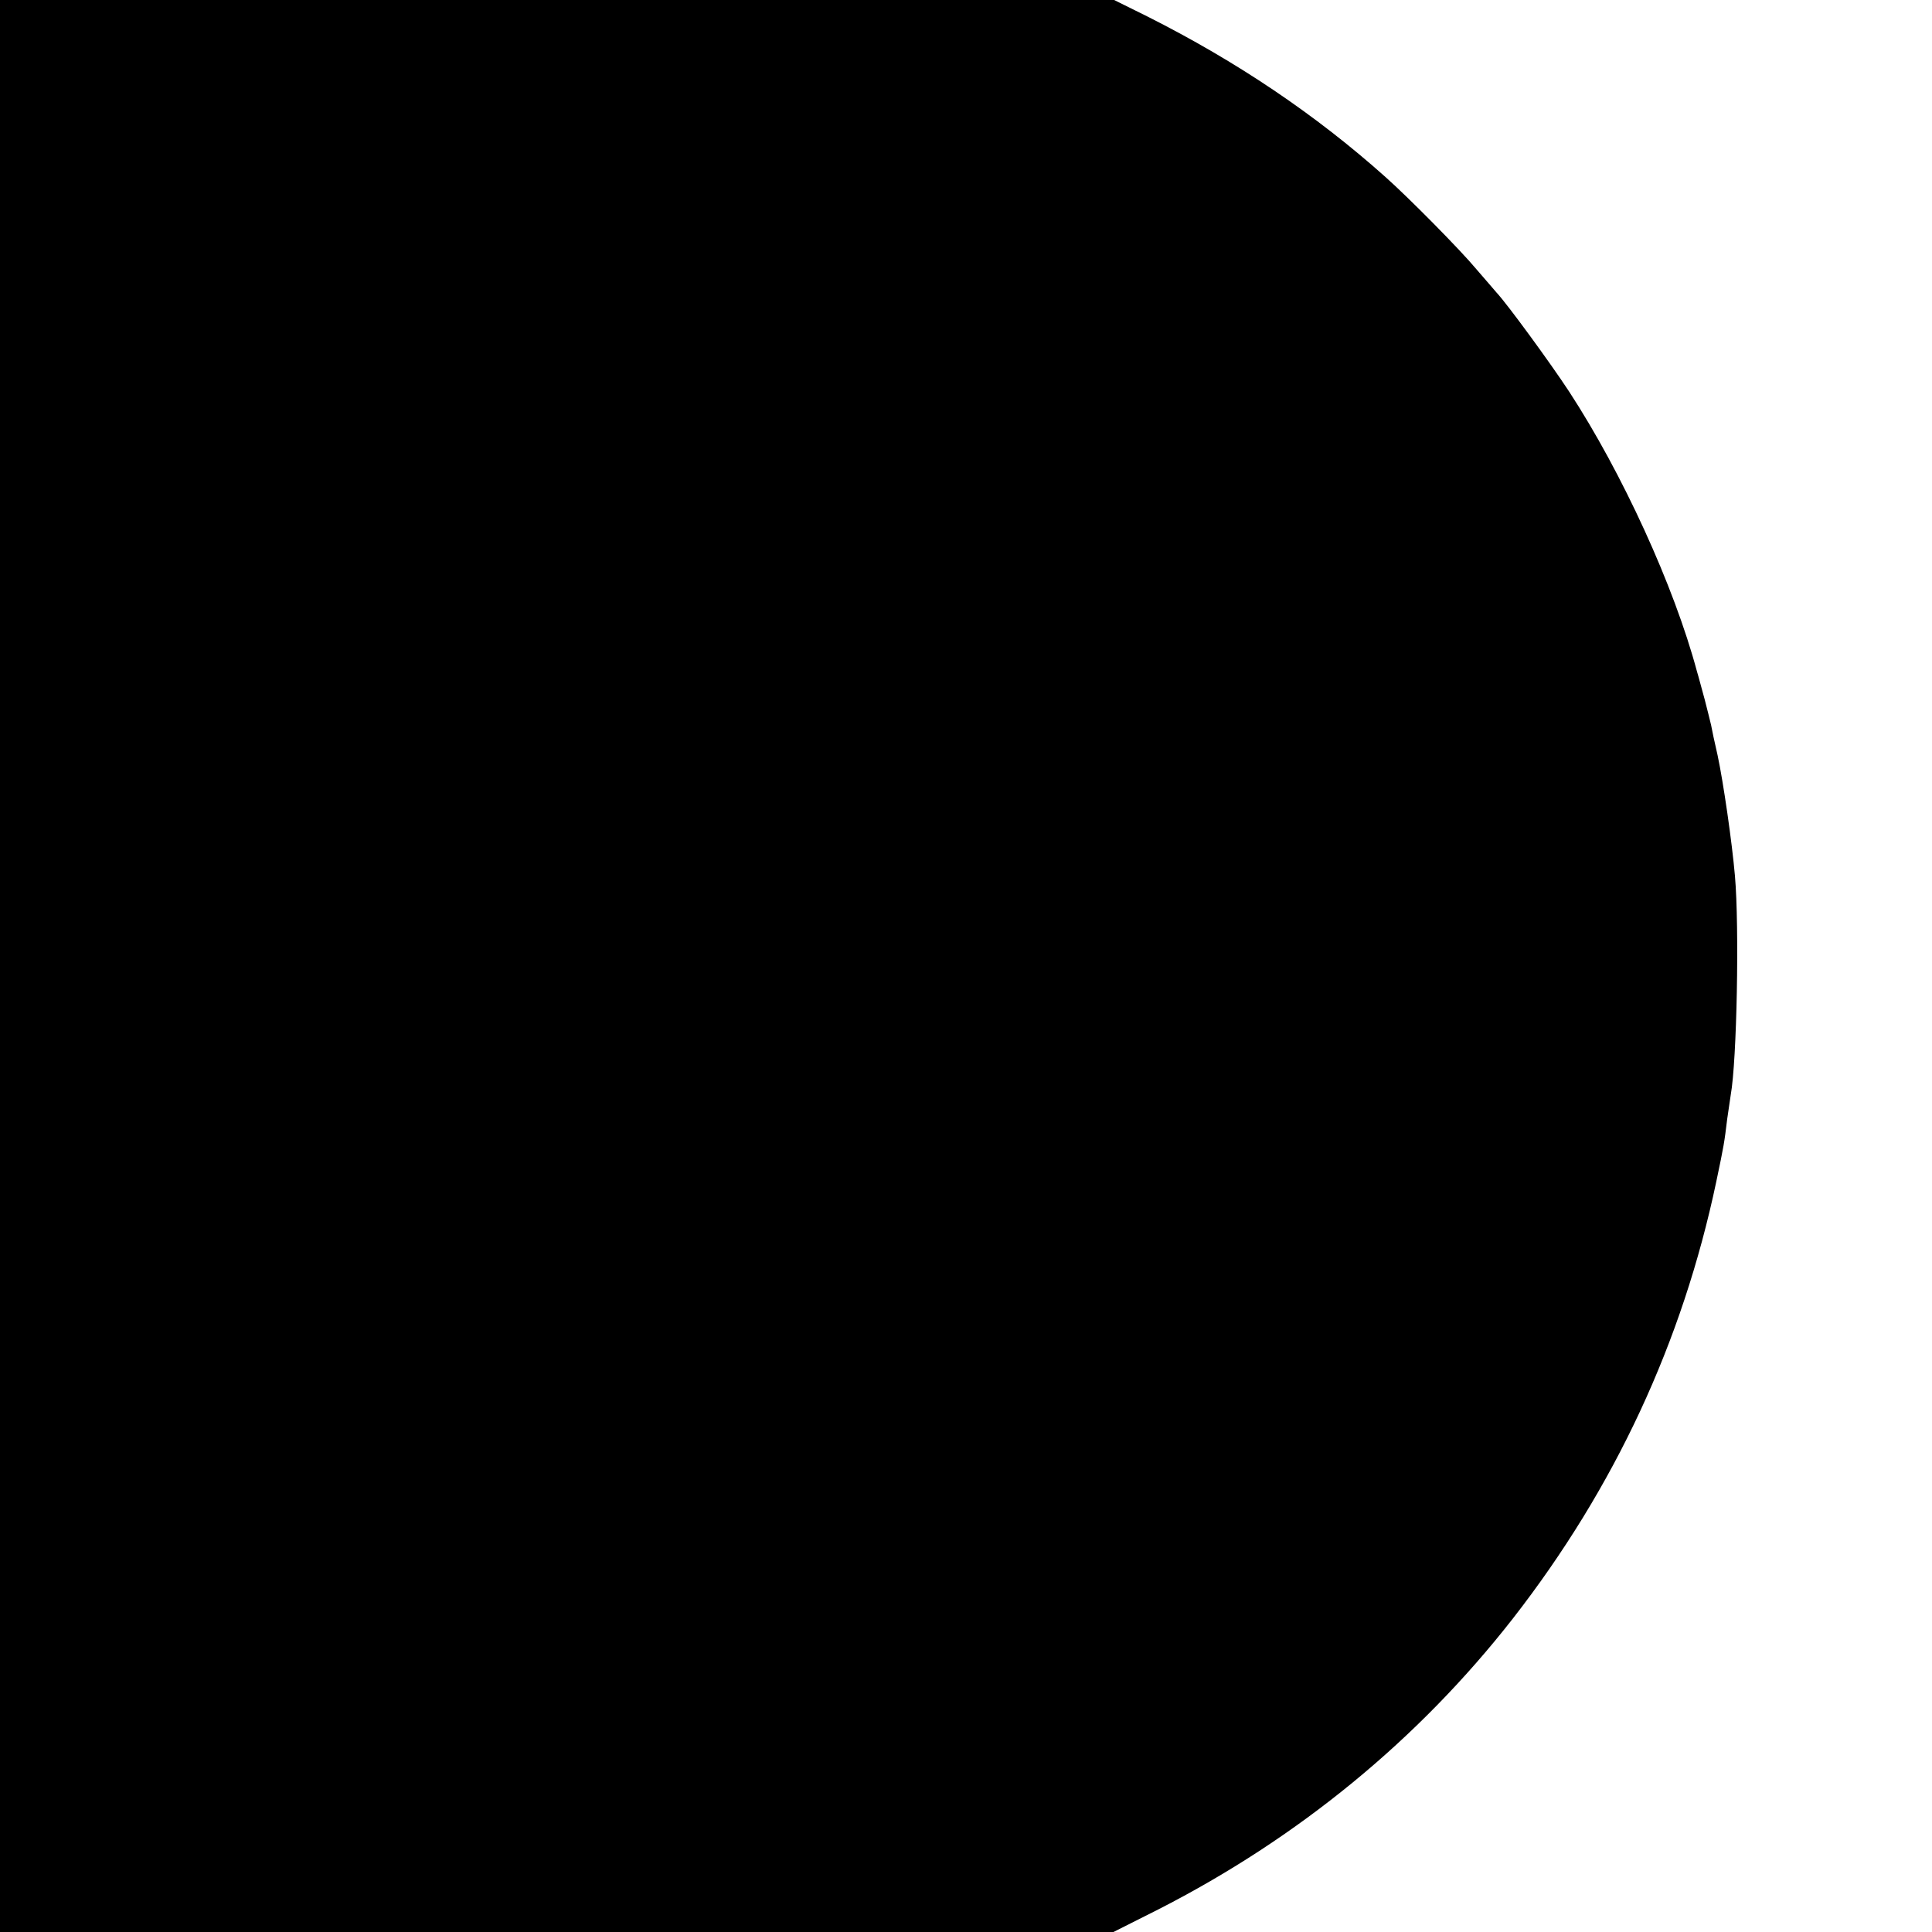
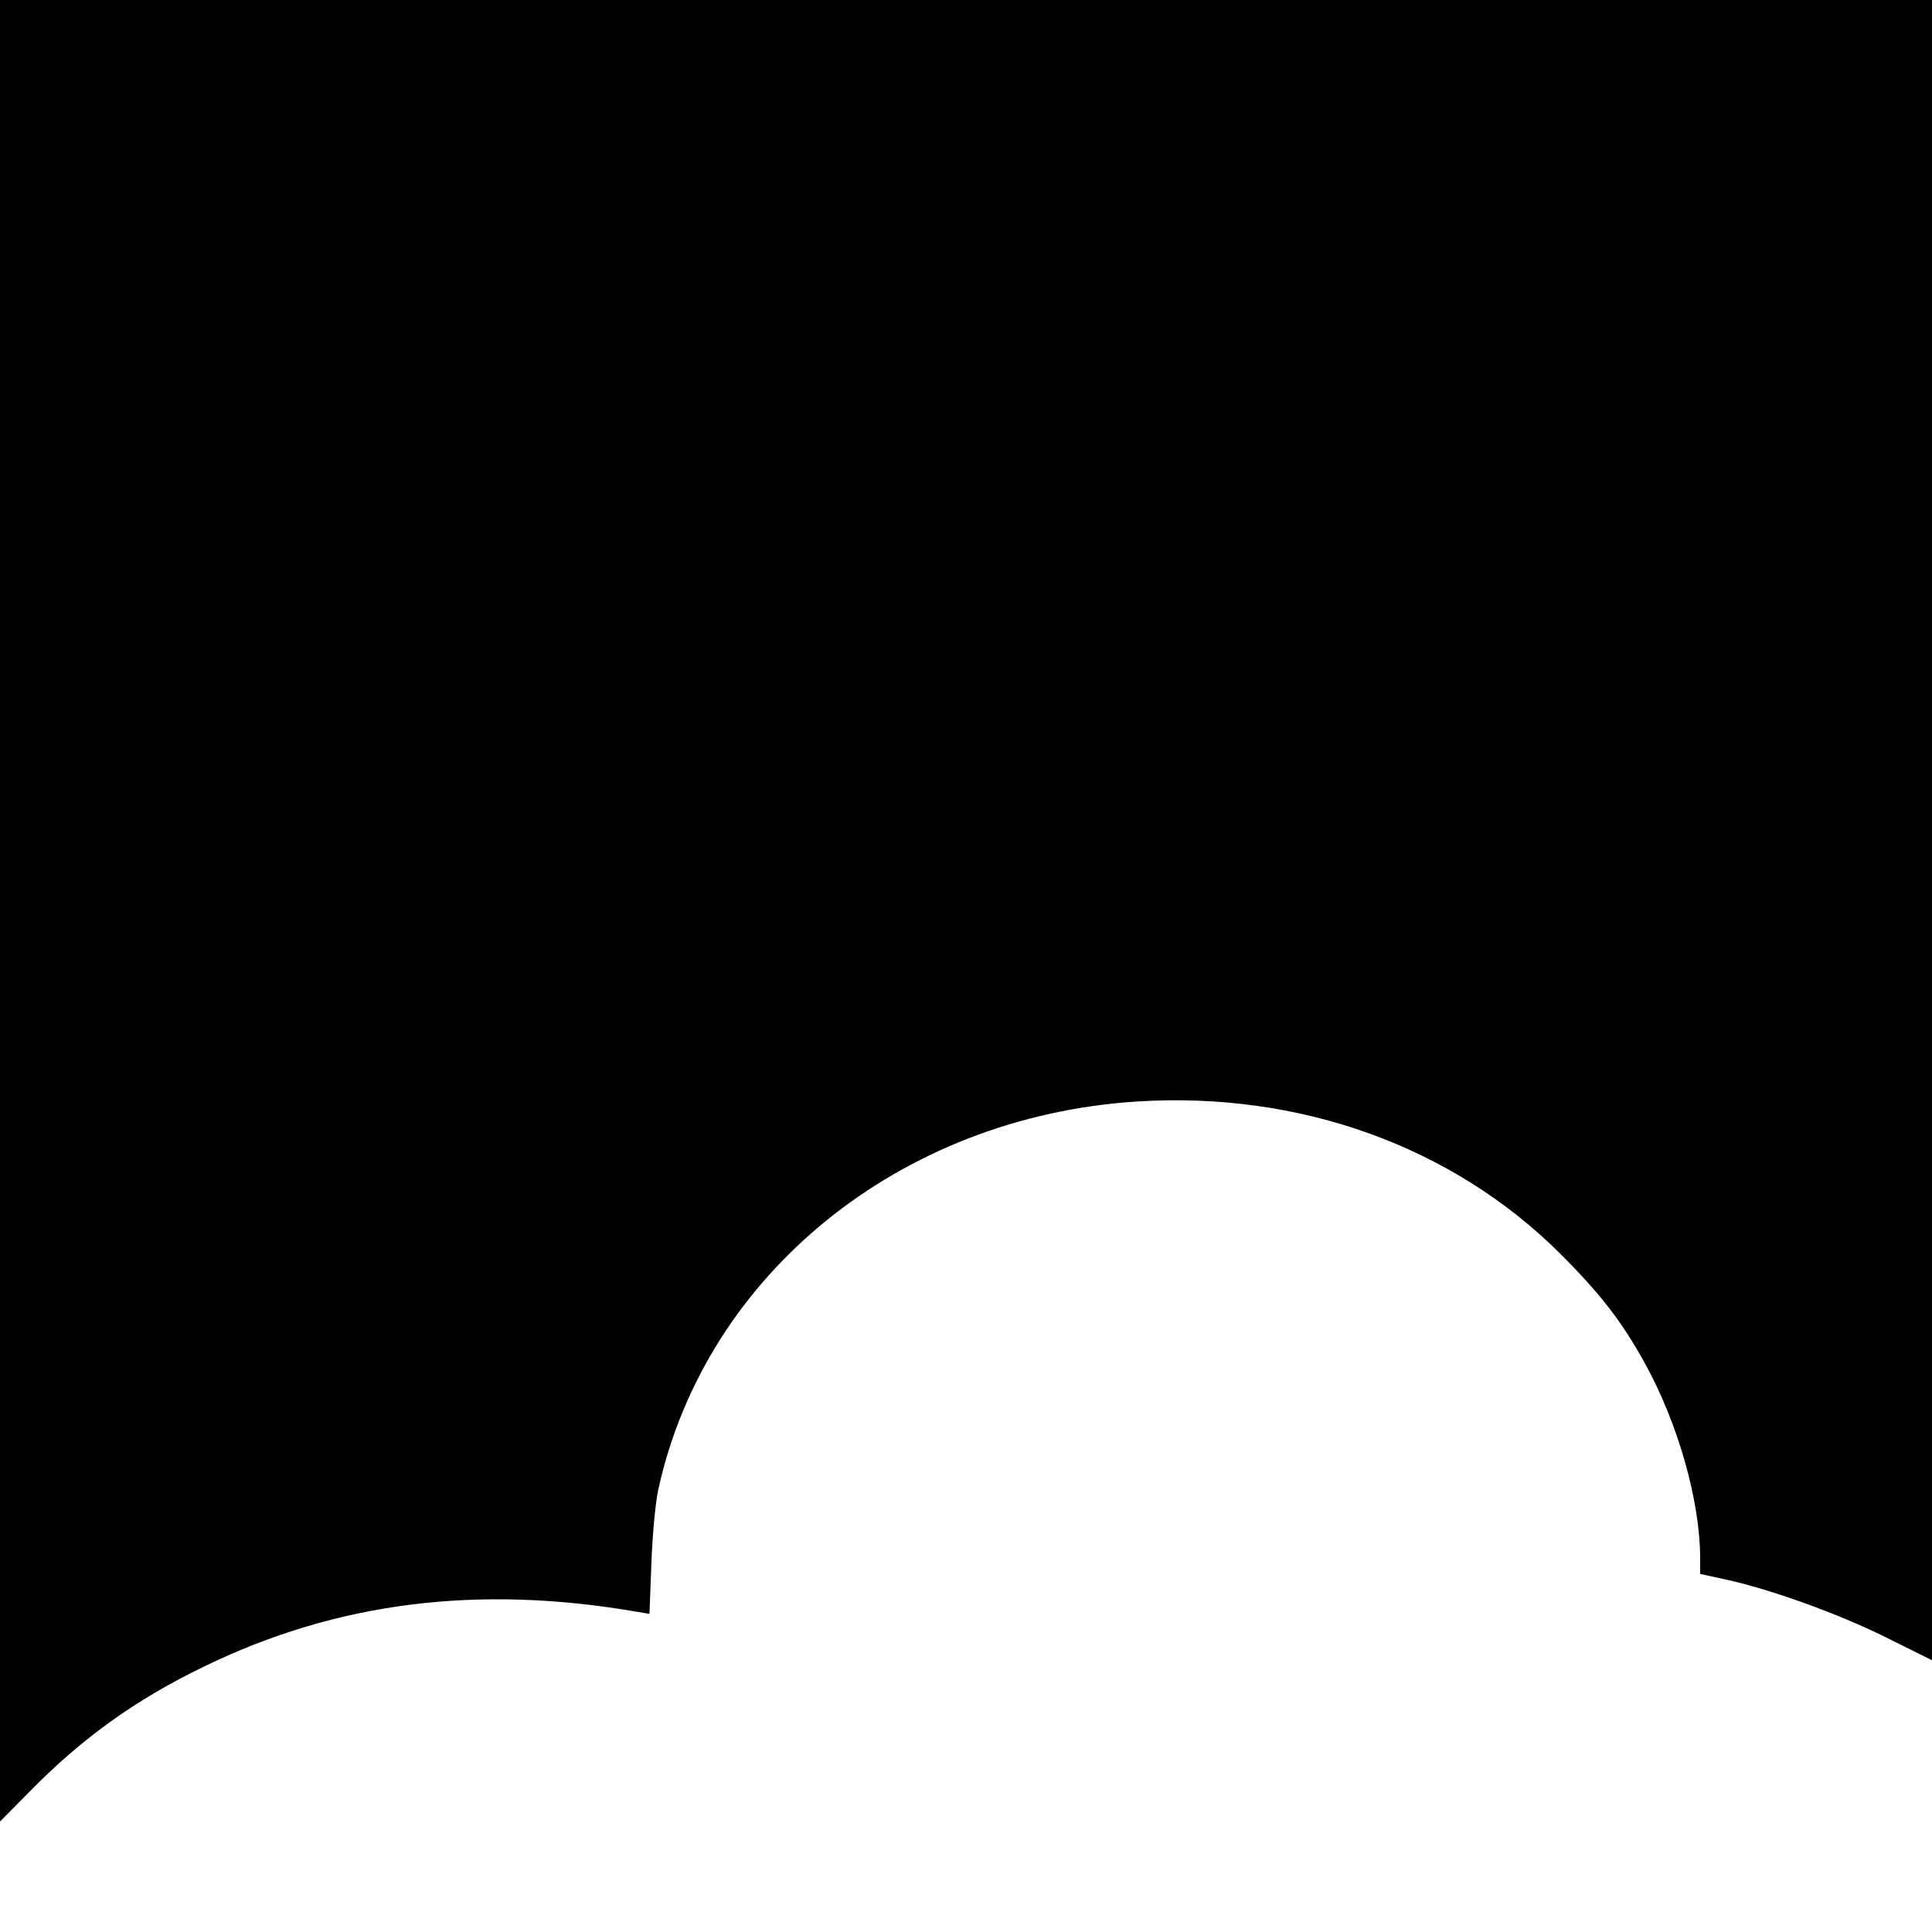
<svg xmlns="http://www.w3.org/2000/svg" version="1.0" width="600pt" height="600pt" viewBox="0 0 600 600" preserveAspectRatio="xMidYMid meet">
  <g transform="translate(0,600) scale(0.1,-0.1)" fill="#000000" stroke="none">
-     <path d="M0 3000 l0 -3000 1729 0 1729 0 139 70 c435 222 808 528 1101 903 317 407 527 859 632 1357 24 114 25 121 34 195 4 28 9 61 11 75 19 105 27 520 13 680 -9 104 -36 291 -54 375 -9 39 -18 81 -20 93 -3 13 -12 49 -20 80 -9 32 -19 71 -24 87 -71 265 -232 616 -397 869 -59 90 -193 273 -225 307 -7 8 -35 41 -63 73 -49 59 -209 221 -282 286 -217 194 -462 359 -740 499 l-103 51 -1730 0 -1730 0 0 -3000z" />
+     <path d="M0 3171 l0 -2828 88 89 c163 167 331 289 547 393 411 200 851 255 1346 169 l36 -6 6 158 c3 88 13 192 22 231 148 667 750 1154 1483 1202 506 33 982 -138 1318 -473 126 -126 192 -212 263 -341 102 -185 170 -424 171 -601 l0 -52 78 -17 c139 -30 350 -106 497 -179 l145 -72 0 2578 0 2578 -3000 0 -3000 0 0 -2829z" />
  </g>
</svg>
